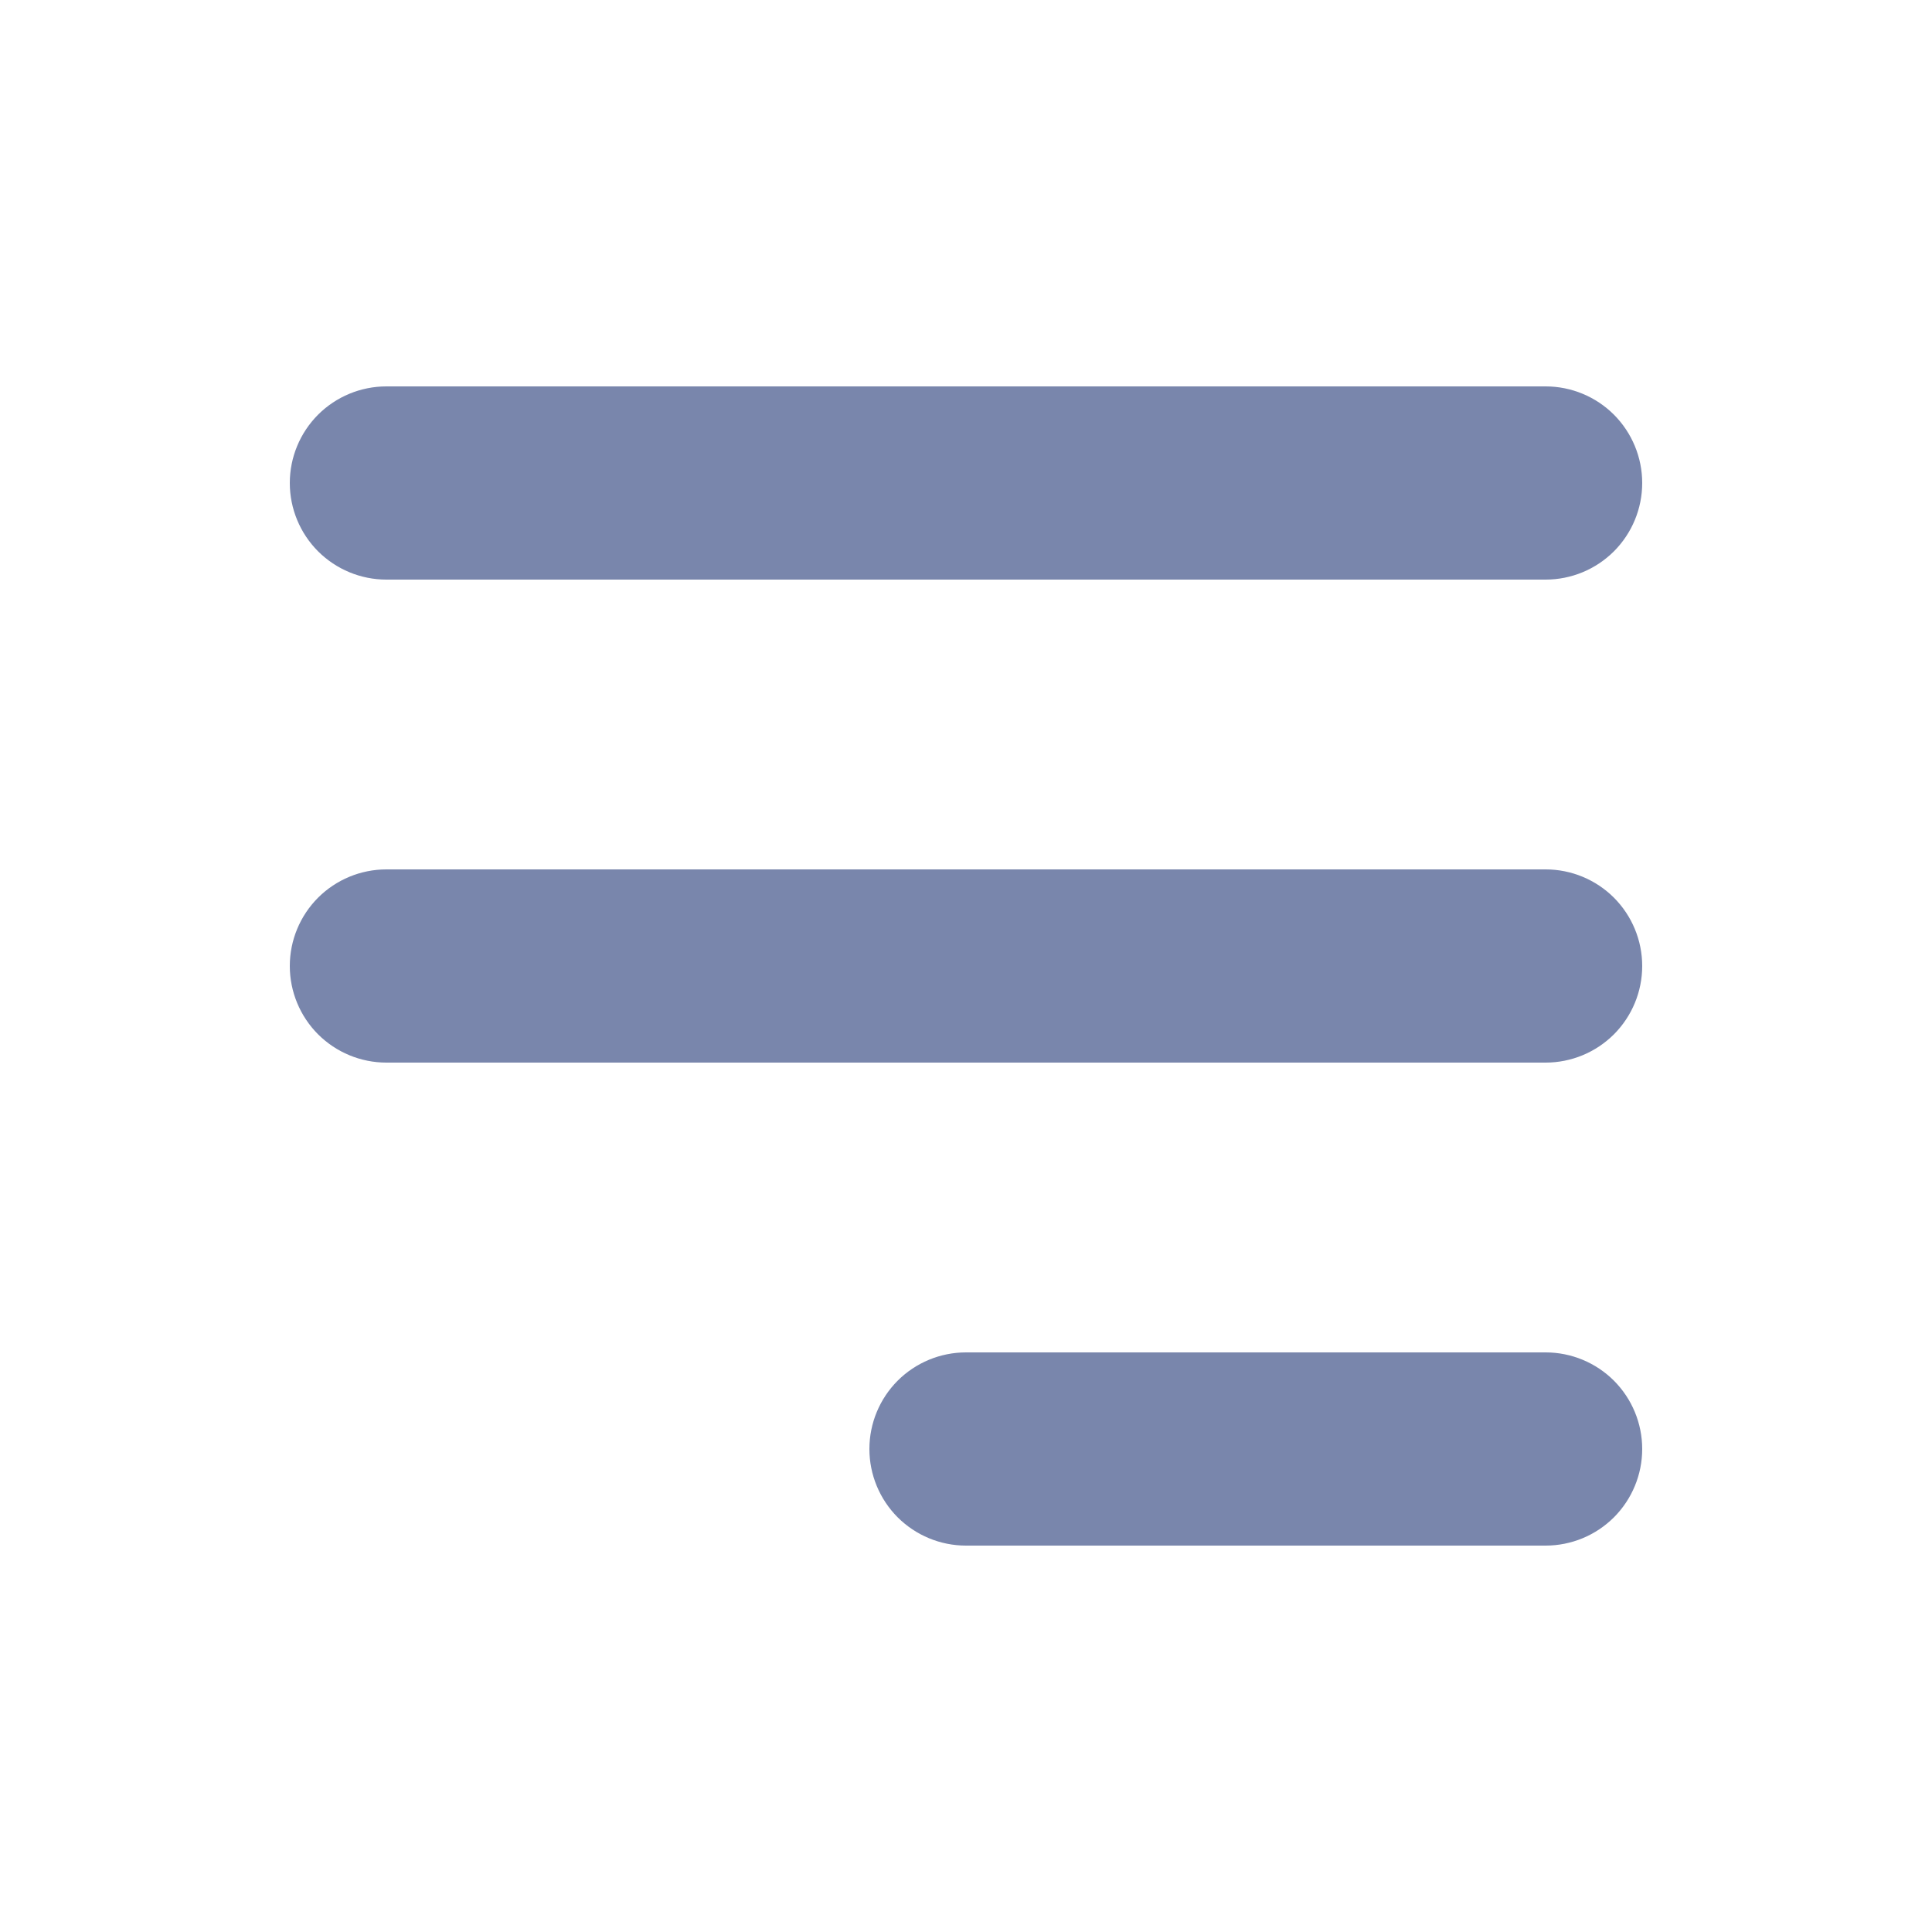
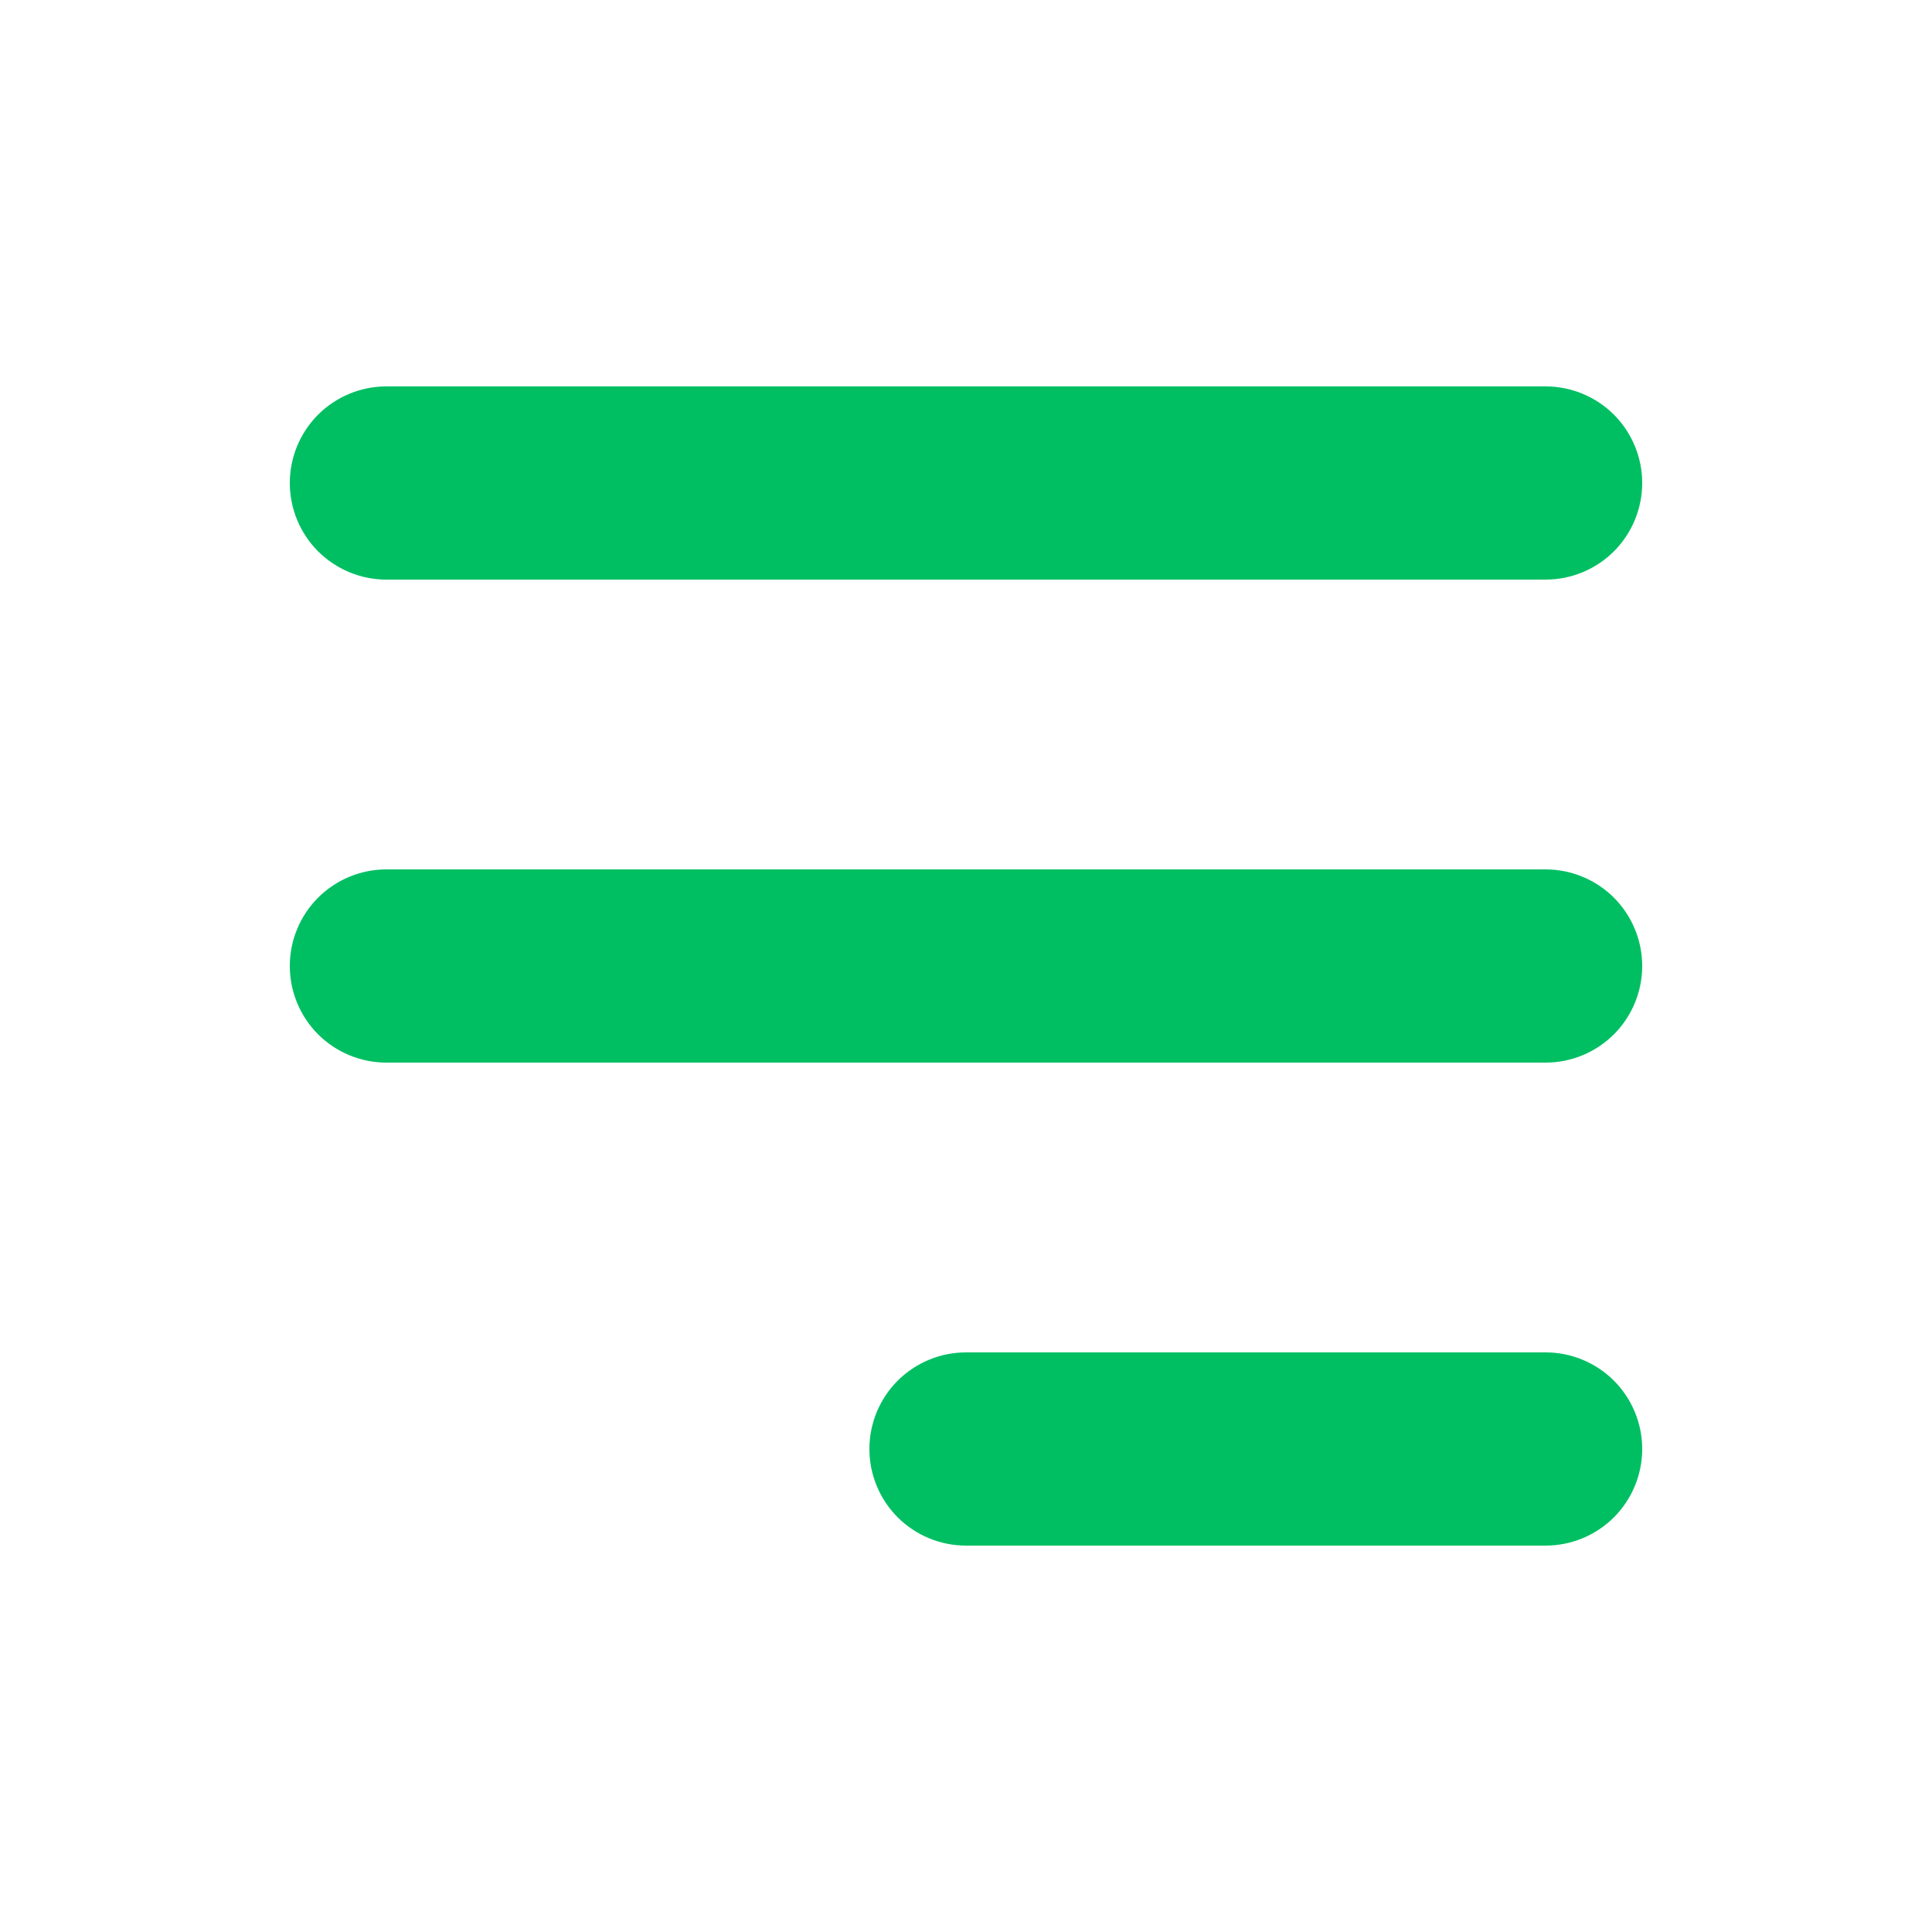
<svg xmlns="http://www.w3.org/2000/svg" width="30" height="30" viewBox="0 0 30 30" fill="none">
-   <path fill-rule="evenodd" clip-rule="evenodd" d="M4.5 7.5C4.5 7.102 4.658 6.721 4.939 6.439C5.221 6.158 5.602 6 6 6H24C24.398 6 24.779 6.158 25.061 6.439C25.342 6.721 25.5 7.102 25.5 7.5C25.5 7.898 25.342 8.279 25.061 8.561C24.779 8.842 24.398 9 24 9H6C5.602 9 5.221 8.842 4.939 8.561C4.658 8.279 4.5 7.898 4.5 7.5ZM4.5 15C4.5 14.602 4.658 14.221 4.939 13.939C5.221 13.658 5.602 13.5 6 13.5H24C24.398 13.5 24.779 13.658 25.061 13.939C25.342 14.221 25.5 14.602 25.5 15C25.5 15.398 25.342 15.779 25.061 16.061C24.779 16.342 24.398 16.5 24 16.5H6C5.602 16.5 5.221 16.342 4.939 16.061C4.658 15.779 4.5 15.398 4.5 15ZM13.5 22.5C13.5 22.102 13.658 21.721 13.939 21.439C14.221 21.158 14.602 21 15 21H24C24.398 21 24.779 21.158 25.061 21.439C25.342 21.721 25.5 22.102 25.5 22.5C25.5 22.898 25.342 23.279 25.061 23.561C24.779 23.842 24.398 24 24 24H15C14.602 24 14.221 23.842 13.939 23.561C13.658 23.279 13.5 22.898 13.5 22.5Z" fill="#7986AC" />
+   <path fill-rule="evenodd" clip-rule="evenodd" d="M4.5 7.5C4.5 7.102 4.658 6.721 4.939 6.439C5.221 6.158 5.602 6 6 6H24C24.398 6 24.779 6.158 25.061 6.439C25.342 6.721 25.5 7.102 25.5 7.5C25.5 7.898 25.342 8.279 25.061 8.561C24.779 8.842 24.398 9 24 9H6C5.602 9 5.221 8.842 4.939 8.561C4.658 8.279 4.5 7.898 4.5 7.5ZM4.5 15C4.5 14.602 4.658 14.221 4.939 13.939C5.221 13.658 5.602 13.5 6 13.5H24C24.398 13.5 24.779 13.658 25.061 13.939C25.342 14.221 25.5 14.602 25.5 15C25.5 15.398 25.342 15.779 25.061 16.061C24.779 16.342 24.398 16.5 24 16.5H6C5.602 16.5 5.221 16.342 4.939 16.061C4.658 15.779 4.5 15.398 4.5 15ZM13.5 22.5C13.5 22.102 13.658 21.721 13.939 21.439C14.221 21.158 14.602 21 15 21H24C24.398 21 24.779 21.158 25.061 21.439C25.342 21.721 25.5 22.102 25.5 22.5C25.5 22.898 25.342 23.279 25.061 23.561C24.779 23.842 24.398 24 24 24H15C14.602 24 14.221 23.842 13.939 23.561C13.658 23.279 13.5 22.898 13.5 22.5Z" fill="#00bf63" />
</svg>
